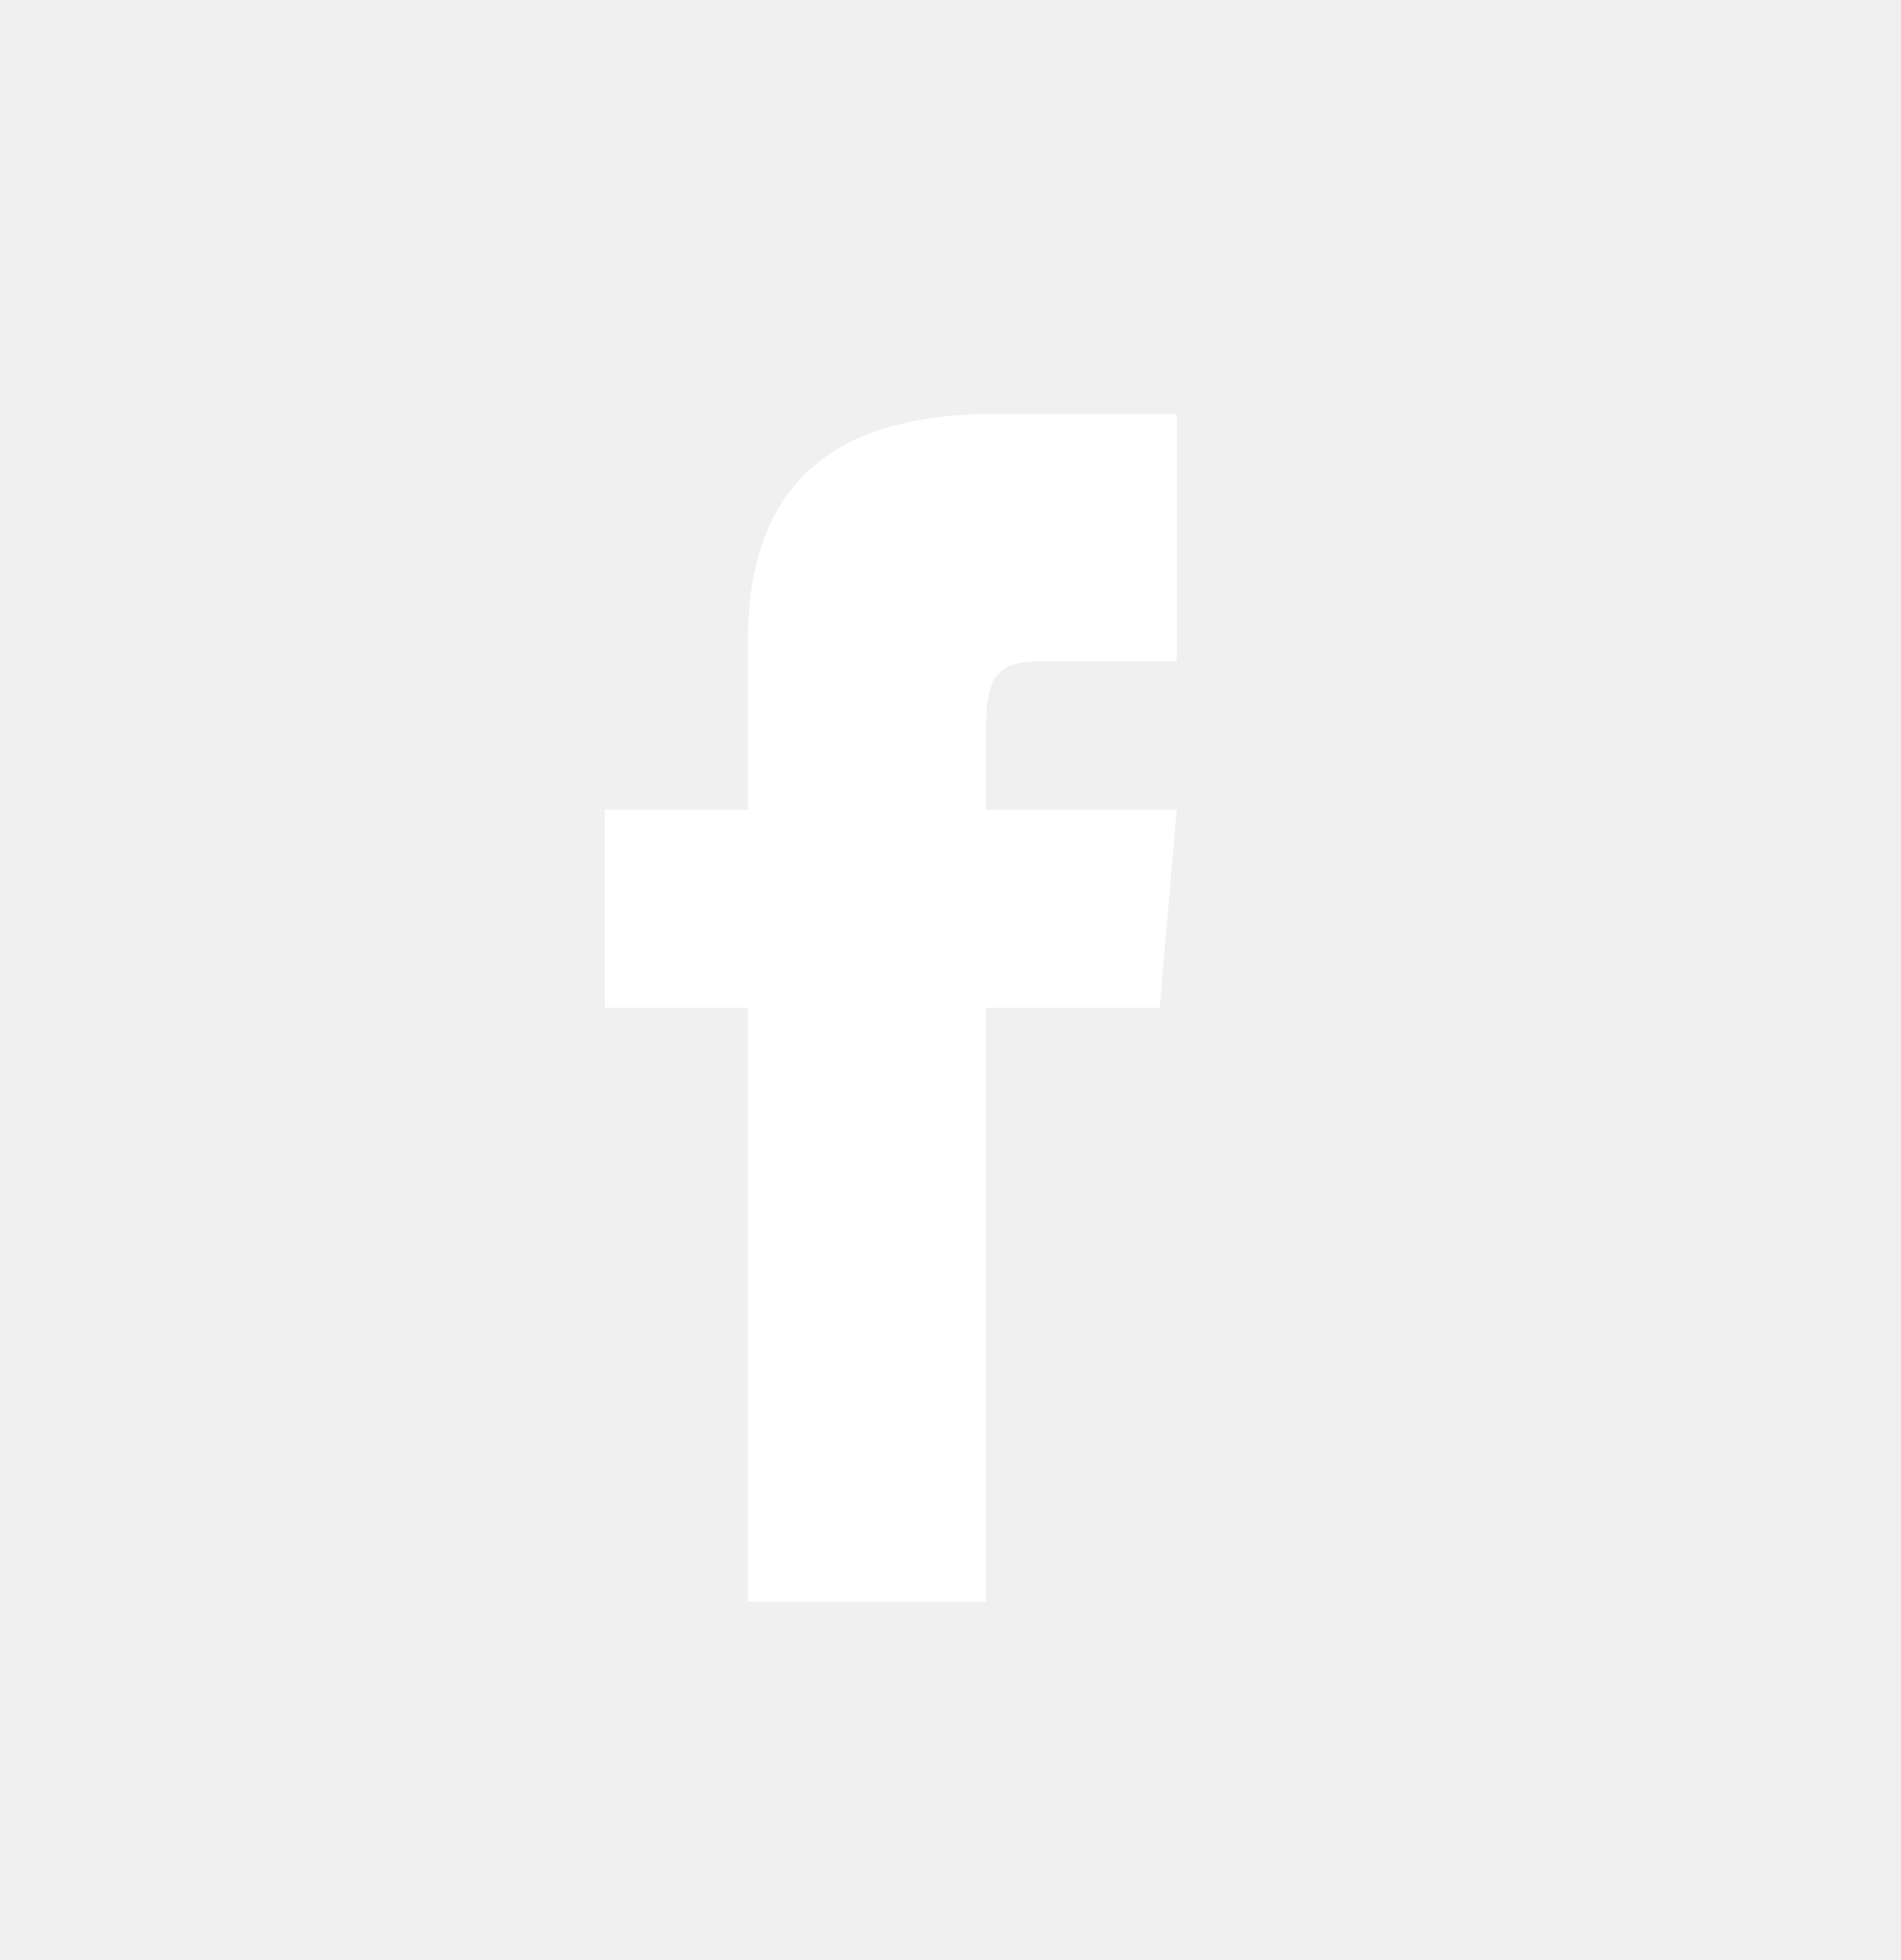
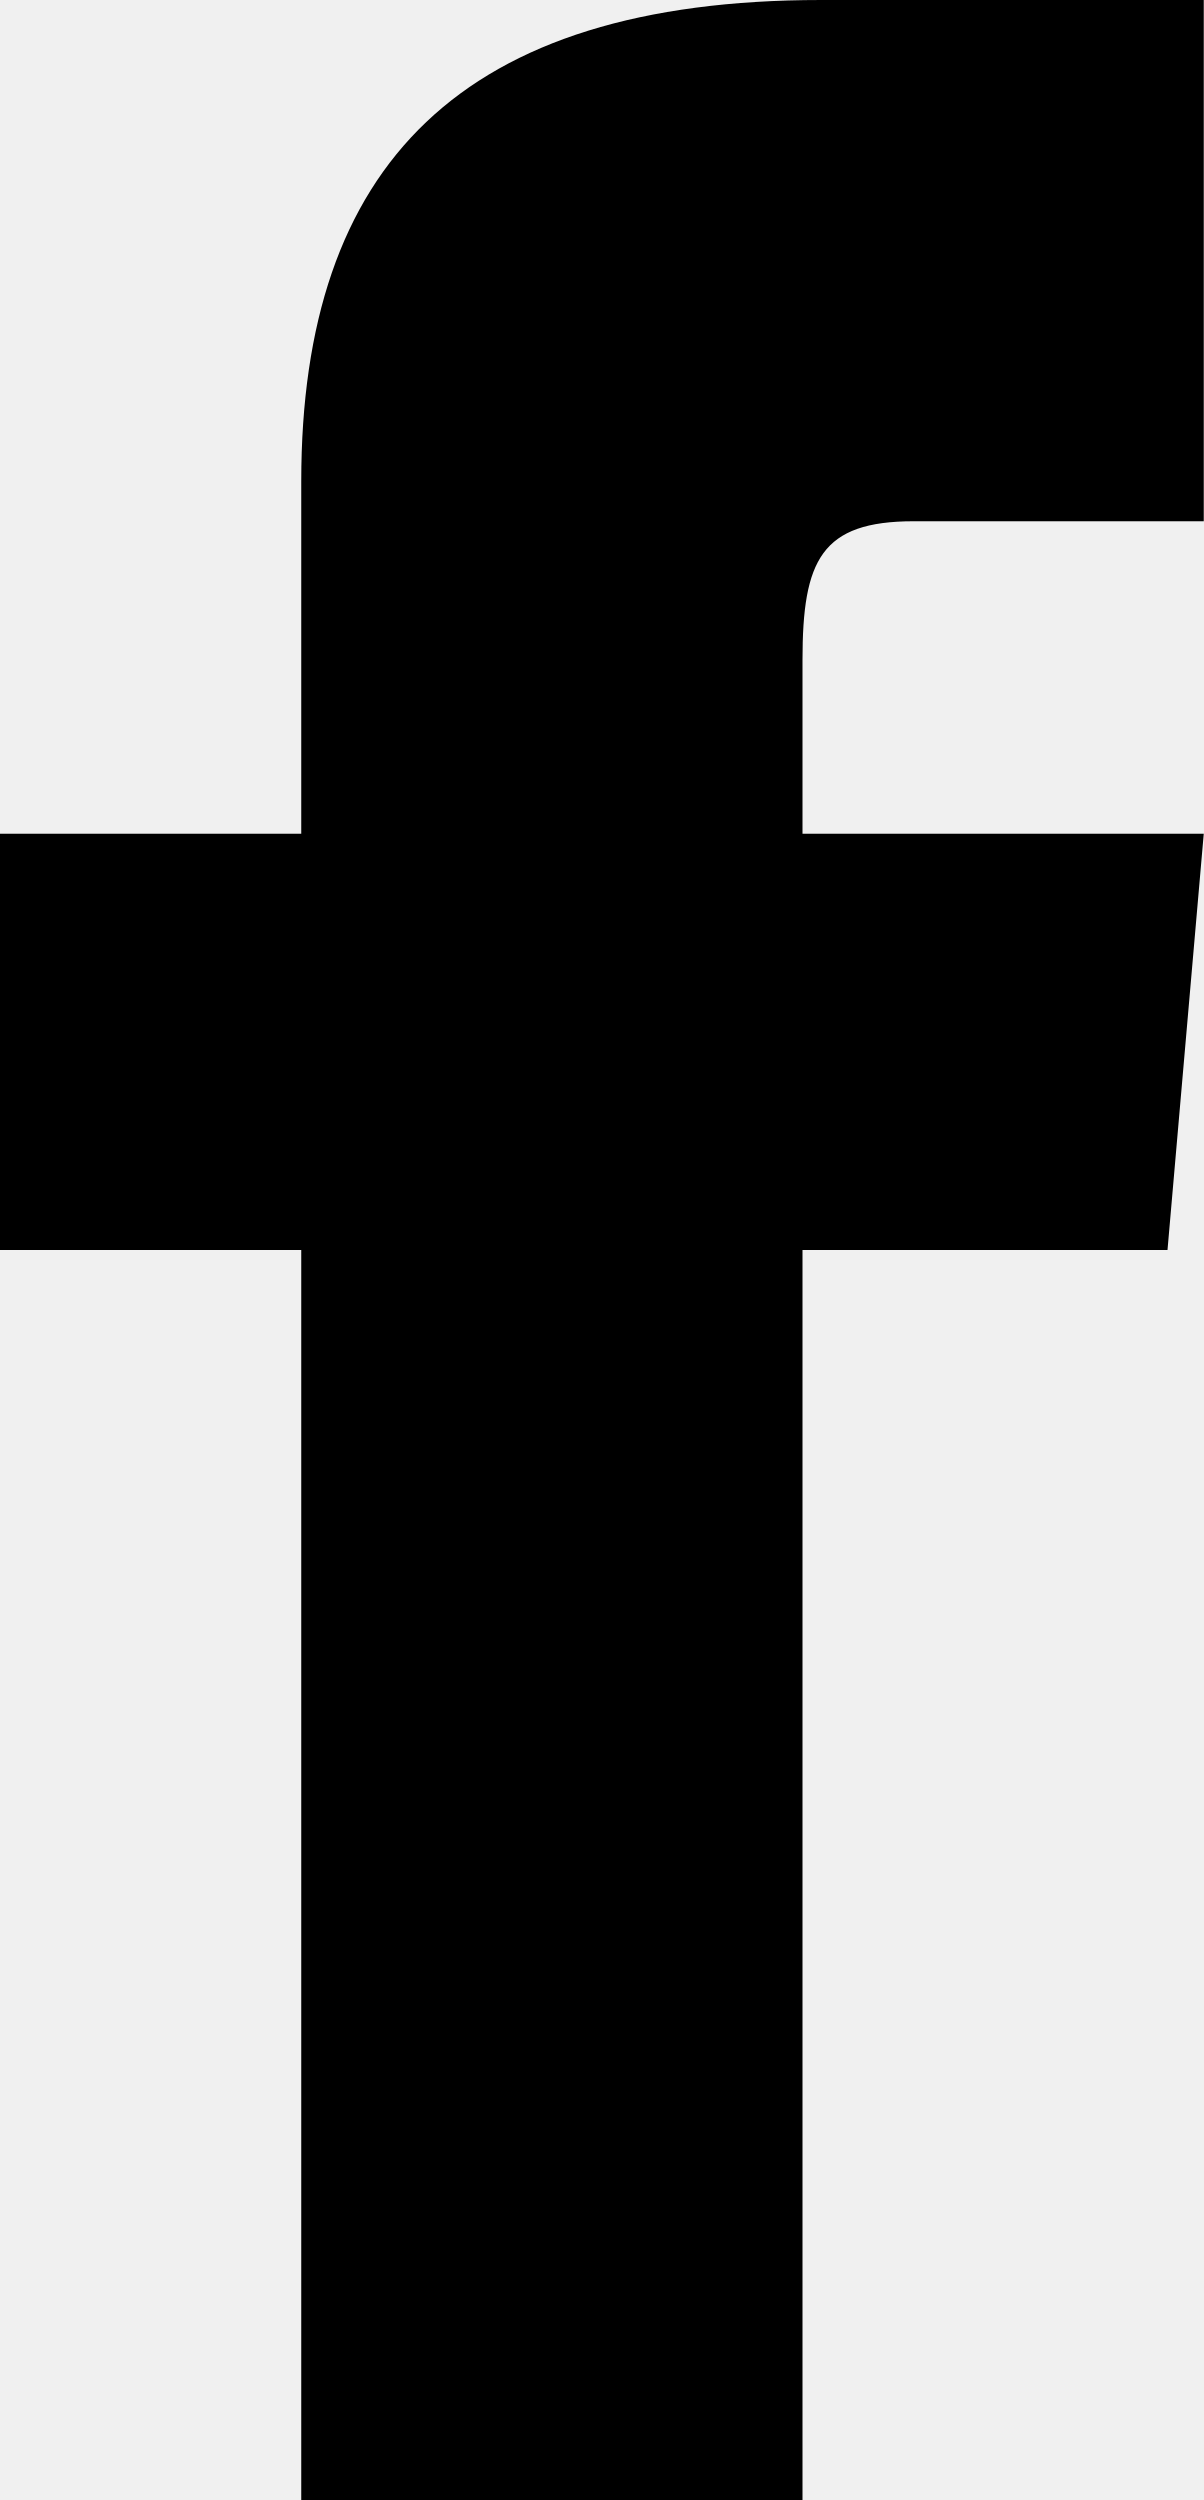
- <svg xmlns="http://www.w3.org/2000/svg" width="32" height="33" viewBox="0 0 32 33" fill="none">
-   <path d="M12.593 13.634H10.185V16.968H12.593V26.968H16.605V16.968H19.527L19.814 13.634H16.605V12.245C16.605 11.449 16.759 11.134 17.499 11.134H19.814V6.968H16.759C13.873 6.968 12.593 8.287 12.593 10.814V13.634Z" fill="white" />
+ <svg xmlns="http://www.w3.org/2000/svg" viewBox="0 0 9.63 20">
+   <path d="M2.41,6.67H0v3.33H2.41v10H6.42V10h2.92l.29-3.33h-3.21v-1.39c0-.8,.15-1.11,.89-1.11h2.32V0h-3.06C3.69,0,2.41,1.32,2.41,3.85v2.82Z" />
</svg>
